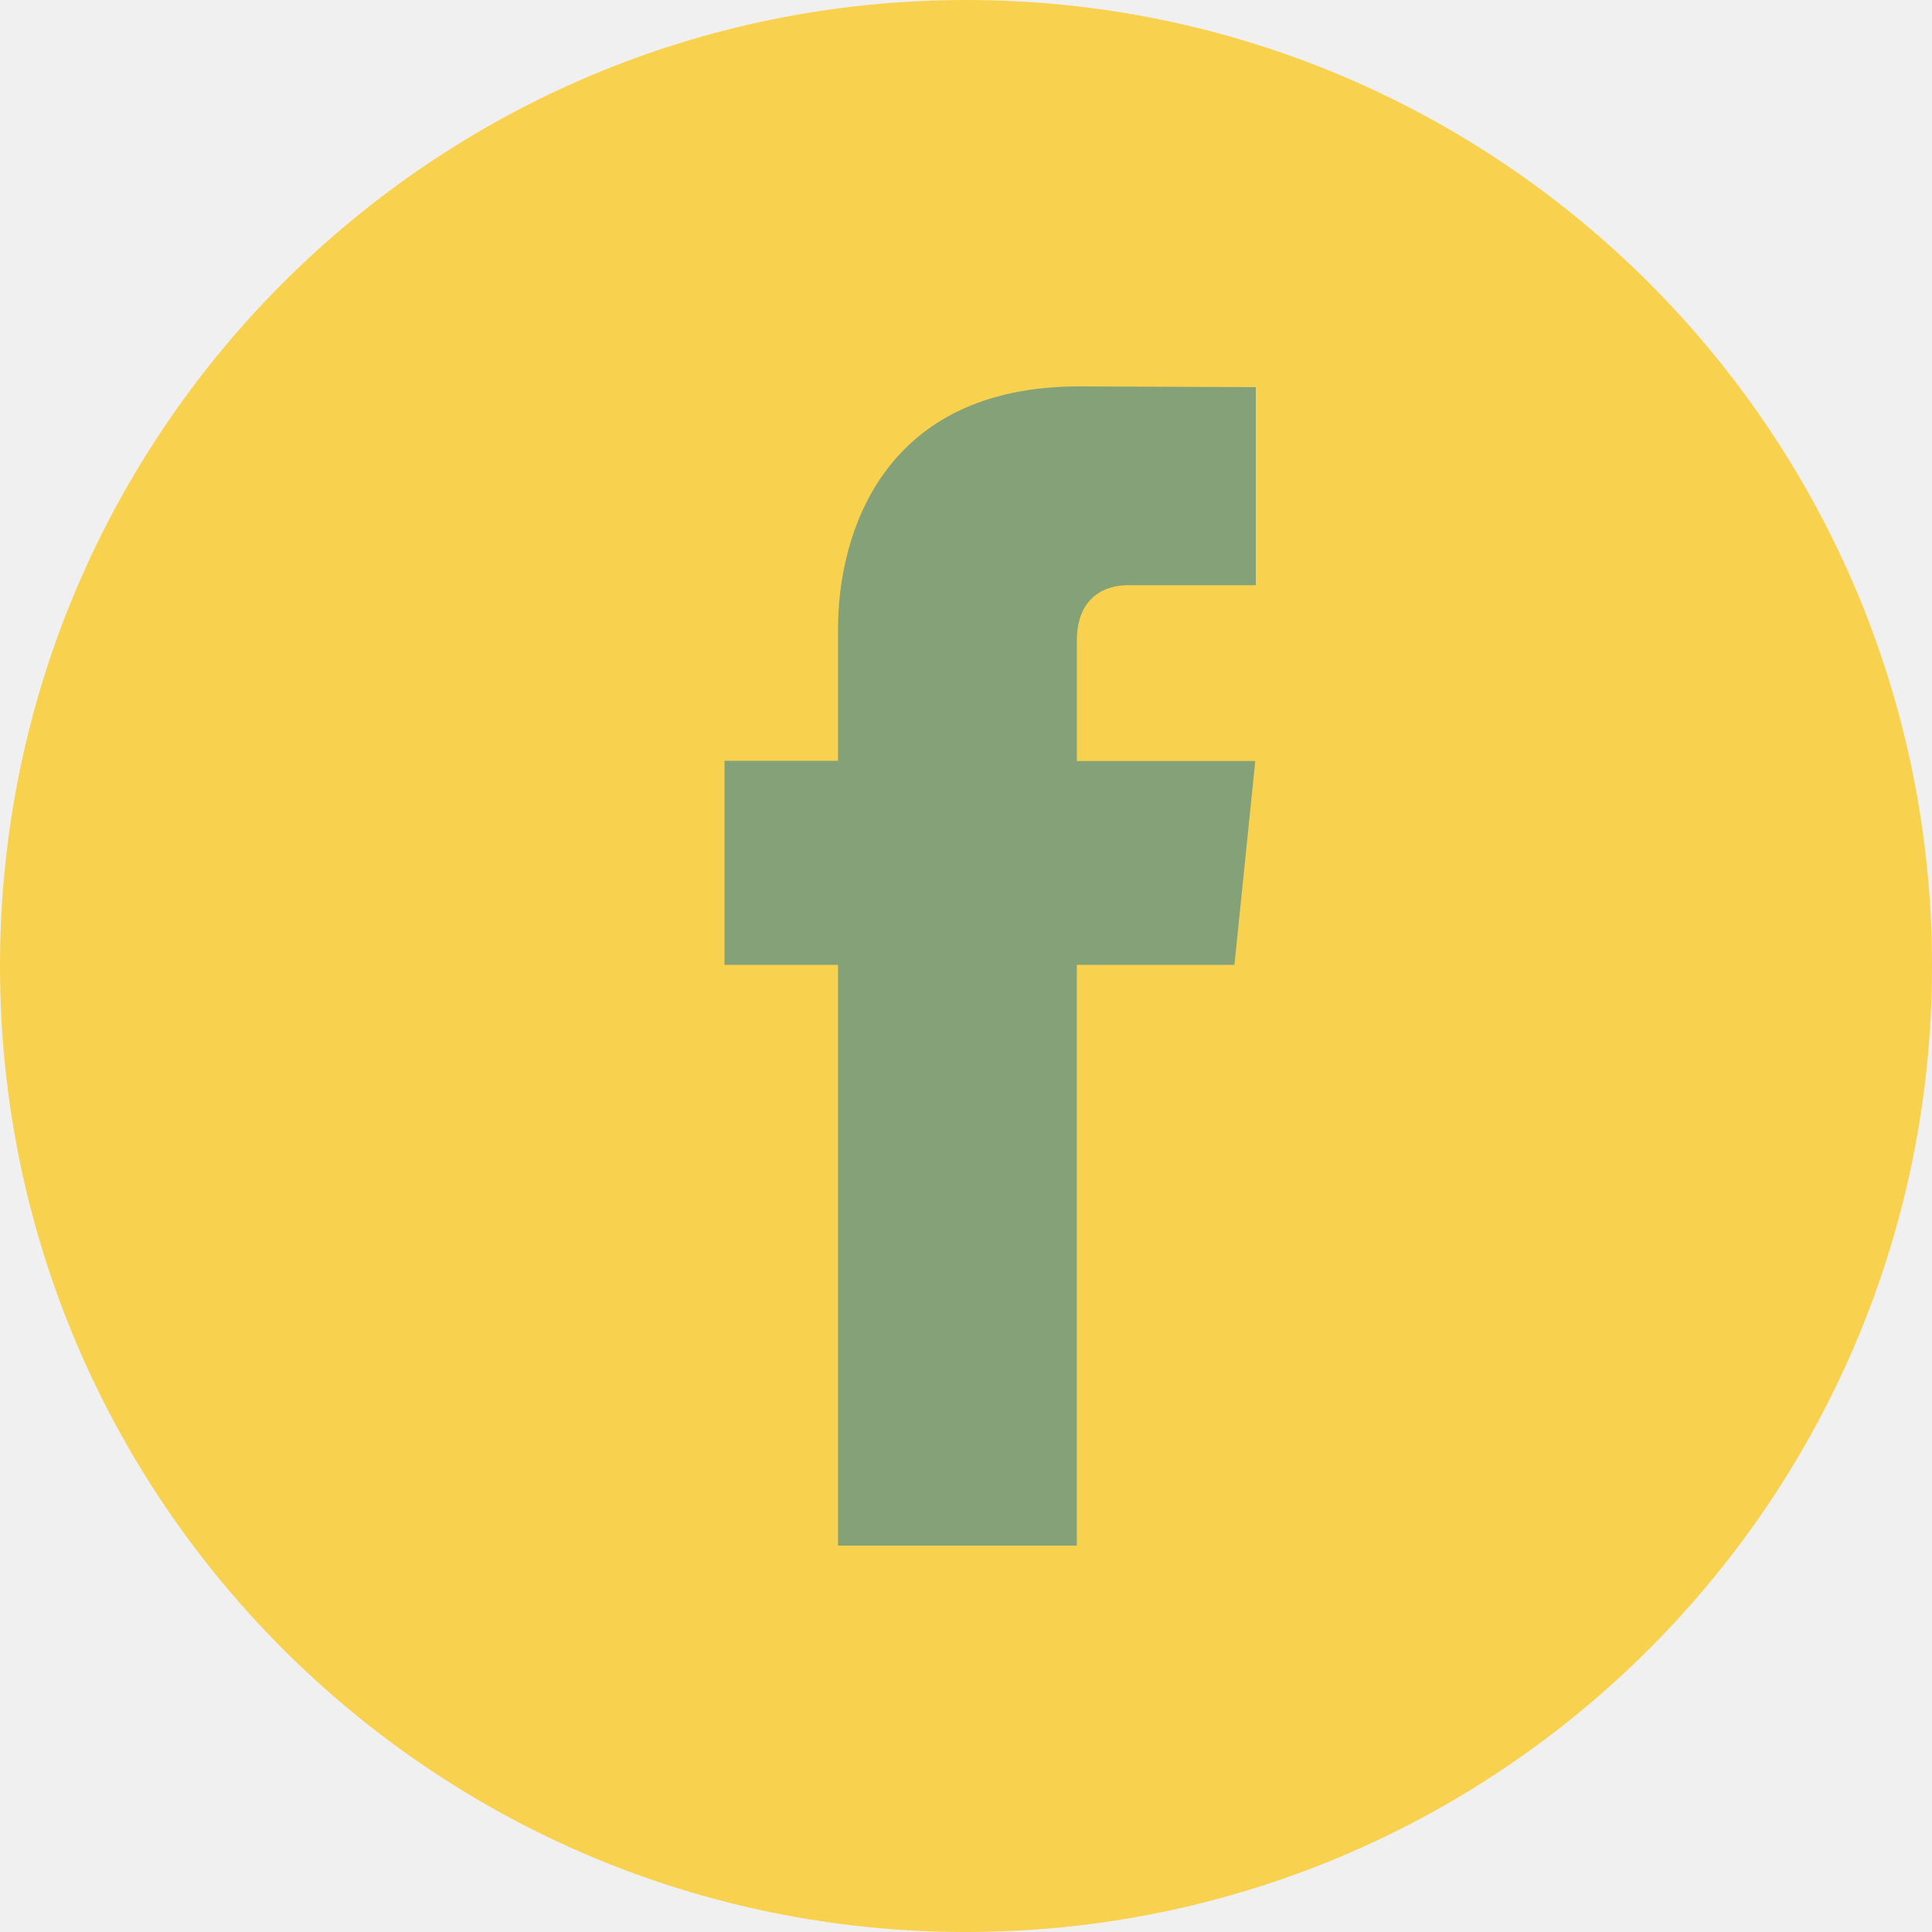
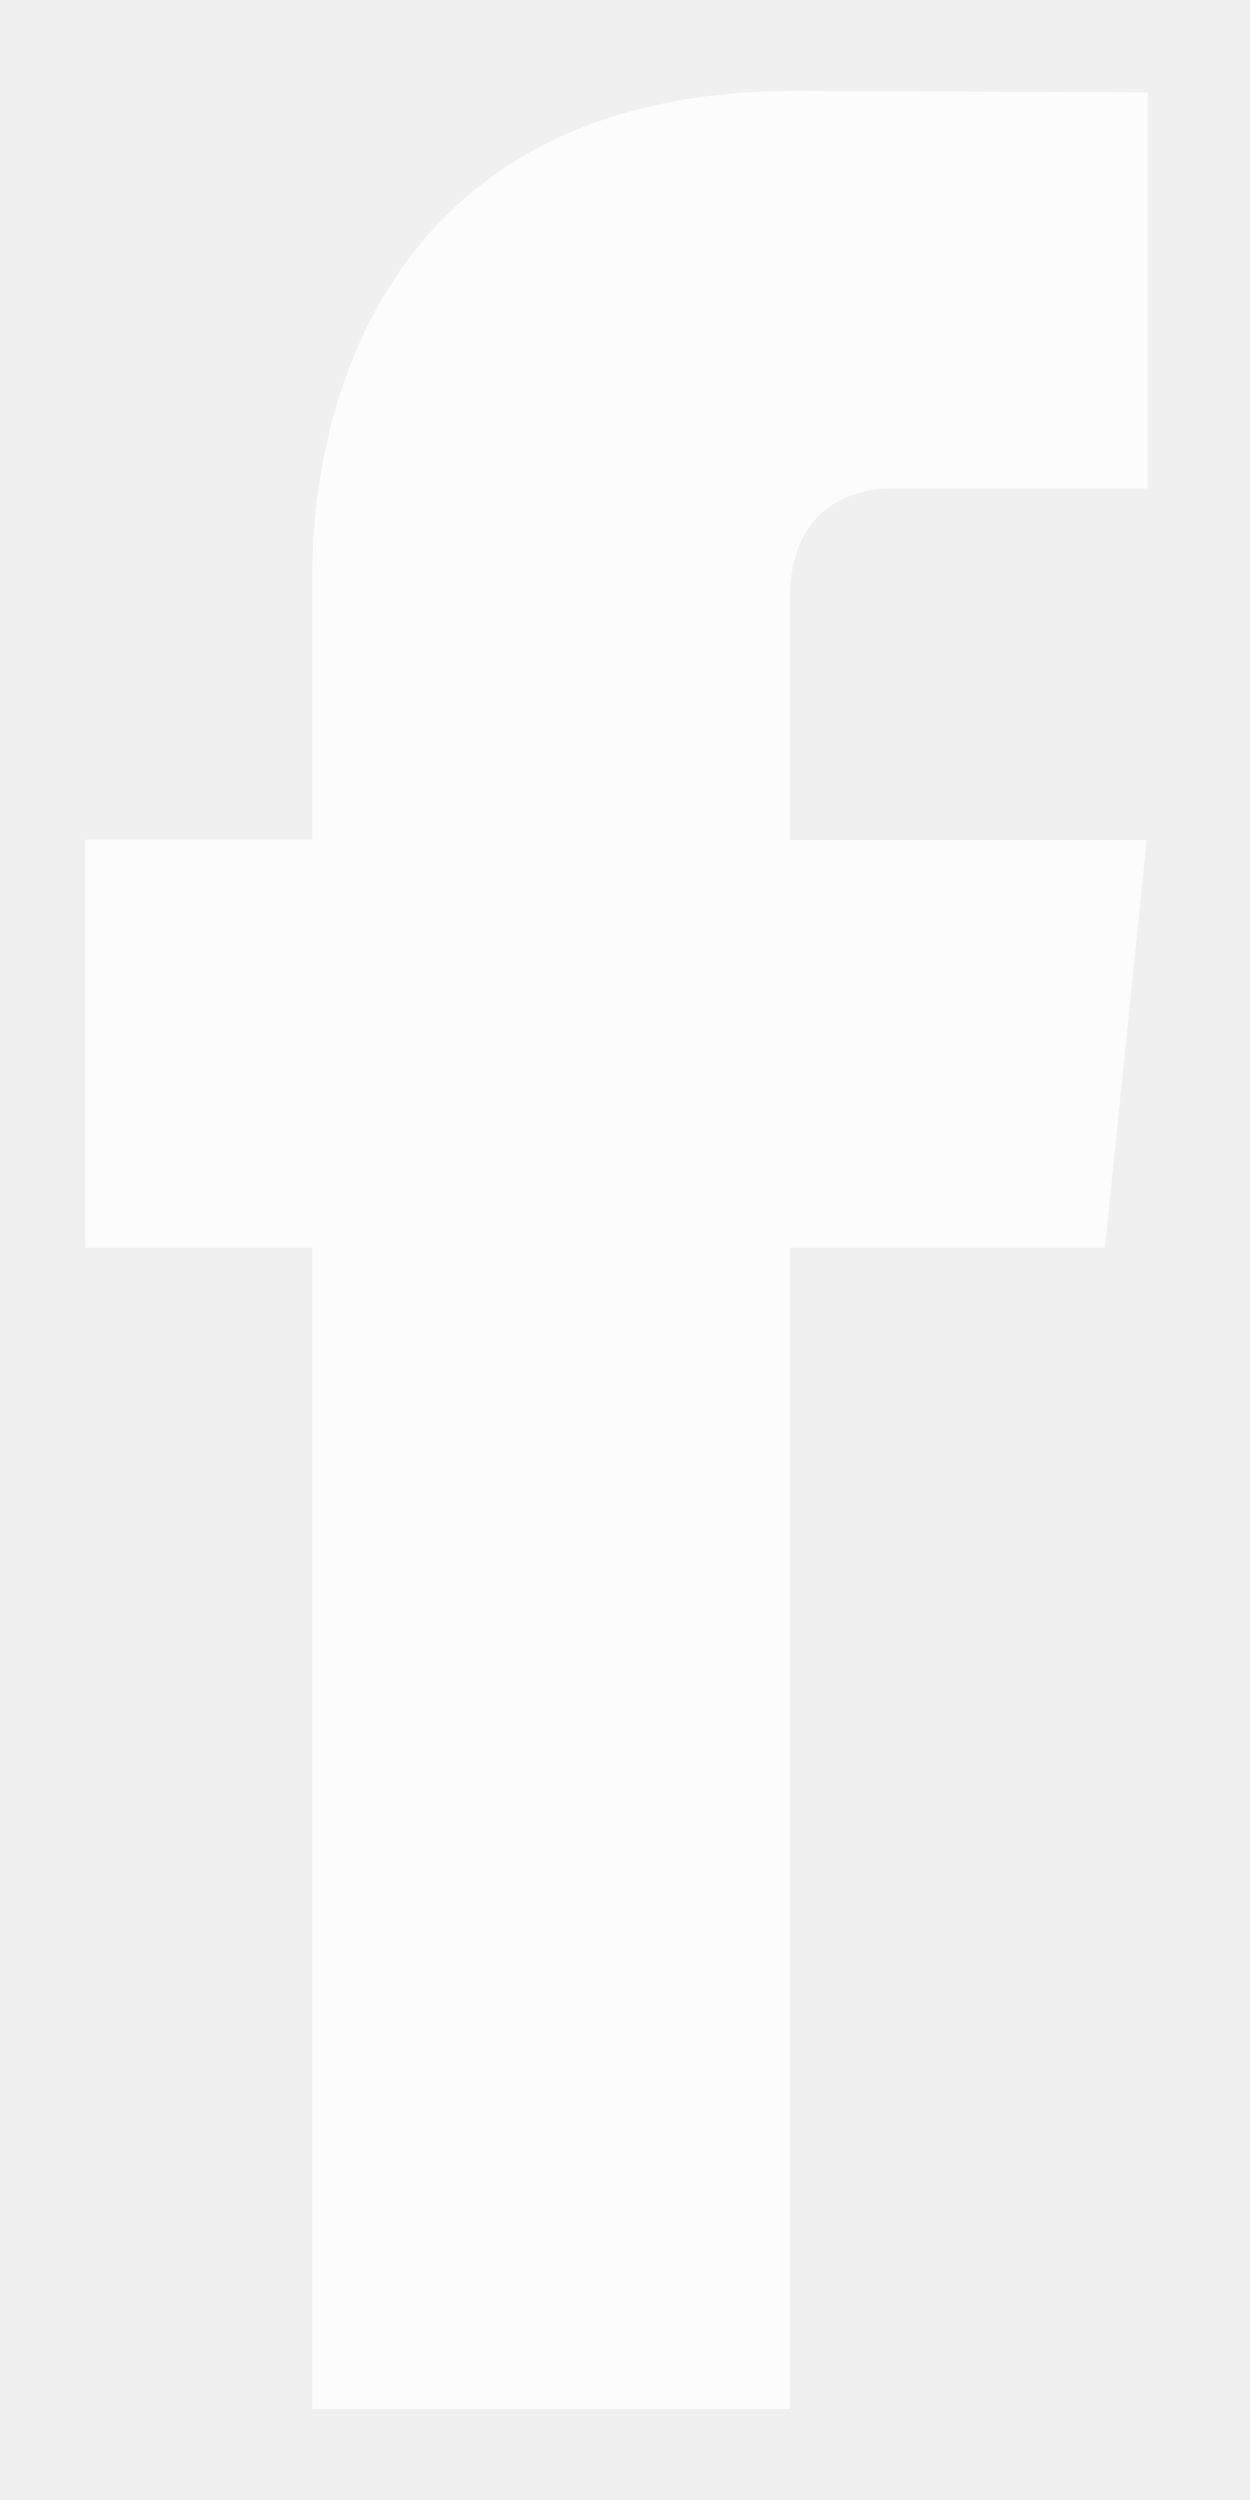
- <svg xmlns="http://www.w3.org/2000/svg" width="34" height="34" viewBox="0 0 34 34" fill="none">
-   <g id="facebook" clip-path="url(#clip0_10601_115)">
-     <g id="Group">
-       <path id="Vector" d="M17 34C26.389 34 34 26.389 34 17C34 7.611 26.389 0 17 0C7.611 0 0 7.611 0 17C0 26.389 7.611 34 17 34Z" fill="#F8D24E" />
-       <path id="Vector_2" d="M21.724 16.98H18.95V27.2H14.748V16.98H12.75V13.389H14.748V11.065C14.748 9.403 15.533 6.8 18.988 6.8L22.1 6.813V10.299H19.842C19.471 10.299 18.951 10.486 18.951 11.278V13.392H22.091L21.724 16.98Z" fill="#84A178" />
-     </g>
-   </g>
-   <defs>
-     <clipPath id="clip0_10601_115">
-       <rect width="34" height="34" fill="white" />
-     </clipPath>
-   </defs>
+ <svg xmlns="http://www.w3.org/2000/svg" width="11" height="22" viewBox="0 0 11 22" fill="none">
+   <path d="M9.723 10.98H6.95V21.2H2.748V10.98H0.75V7.389H2.748V5.065C2.748 3.403 3.533 0.8 6.988 0.8L10.1 0.813V4.299H7.842C7.471 4.299 6.95 4.486 6.95 5.278V7.392H10.091L9.723 10.98Z" fill="#FCFCFC" />
</svg>
